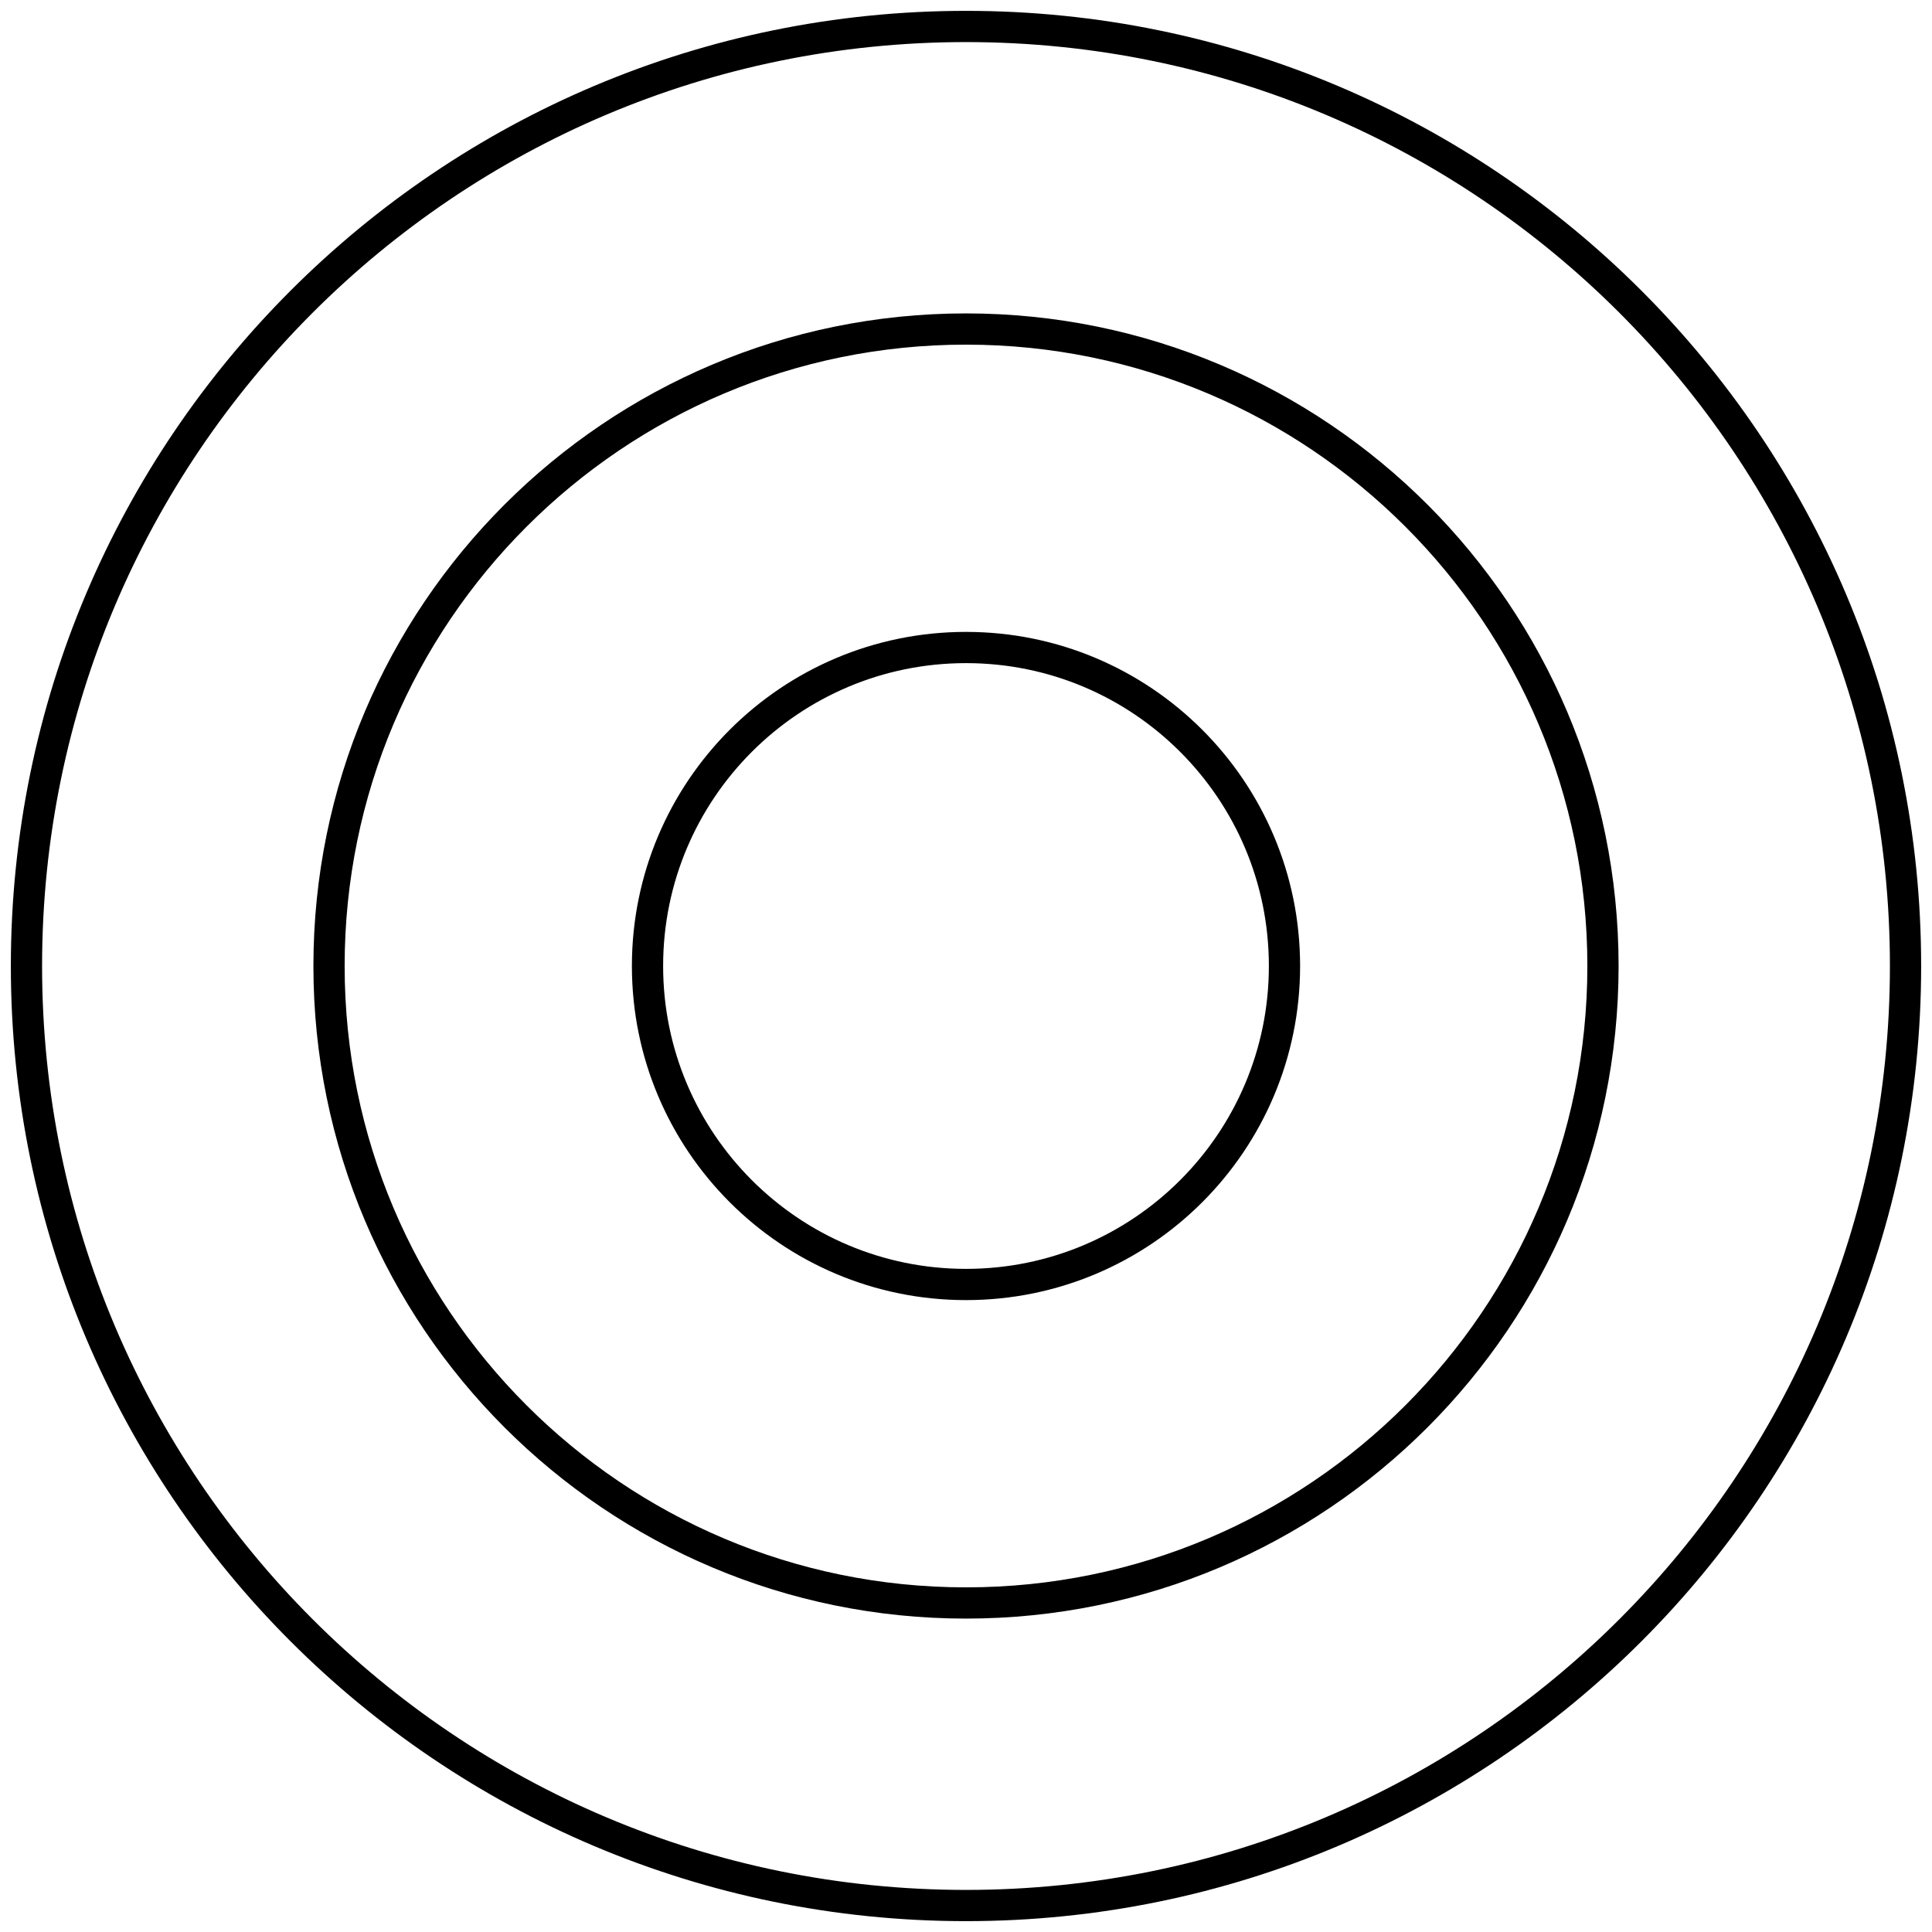
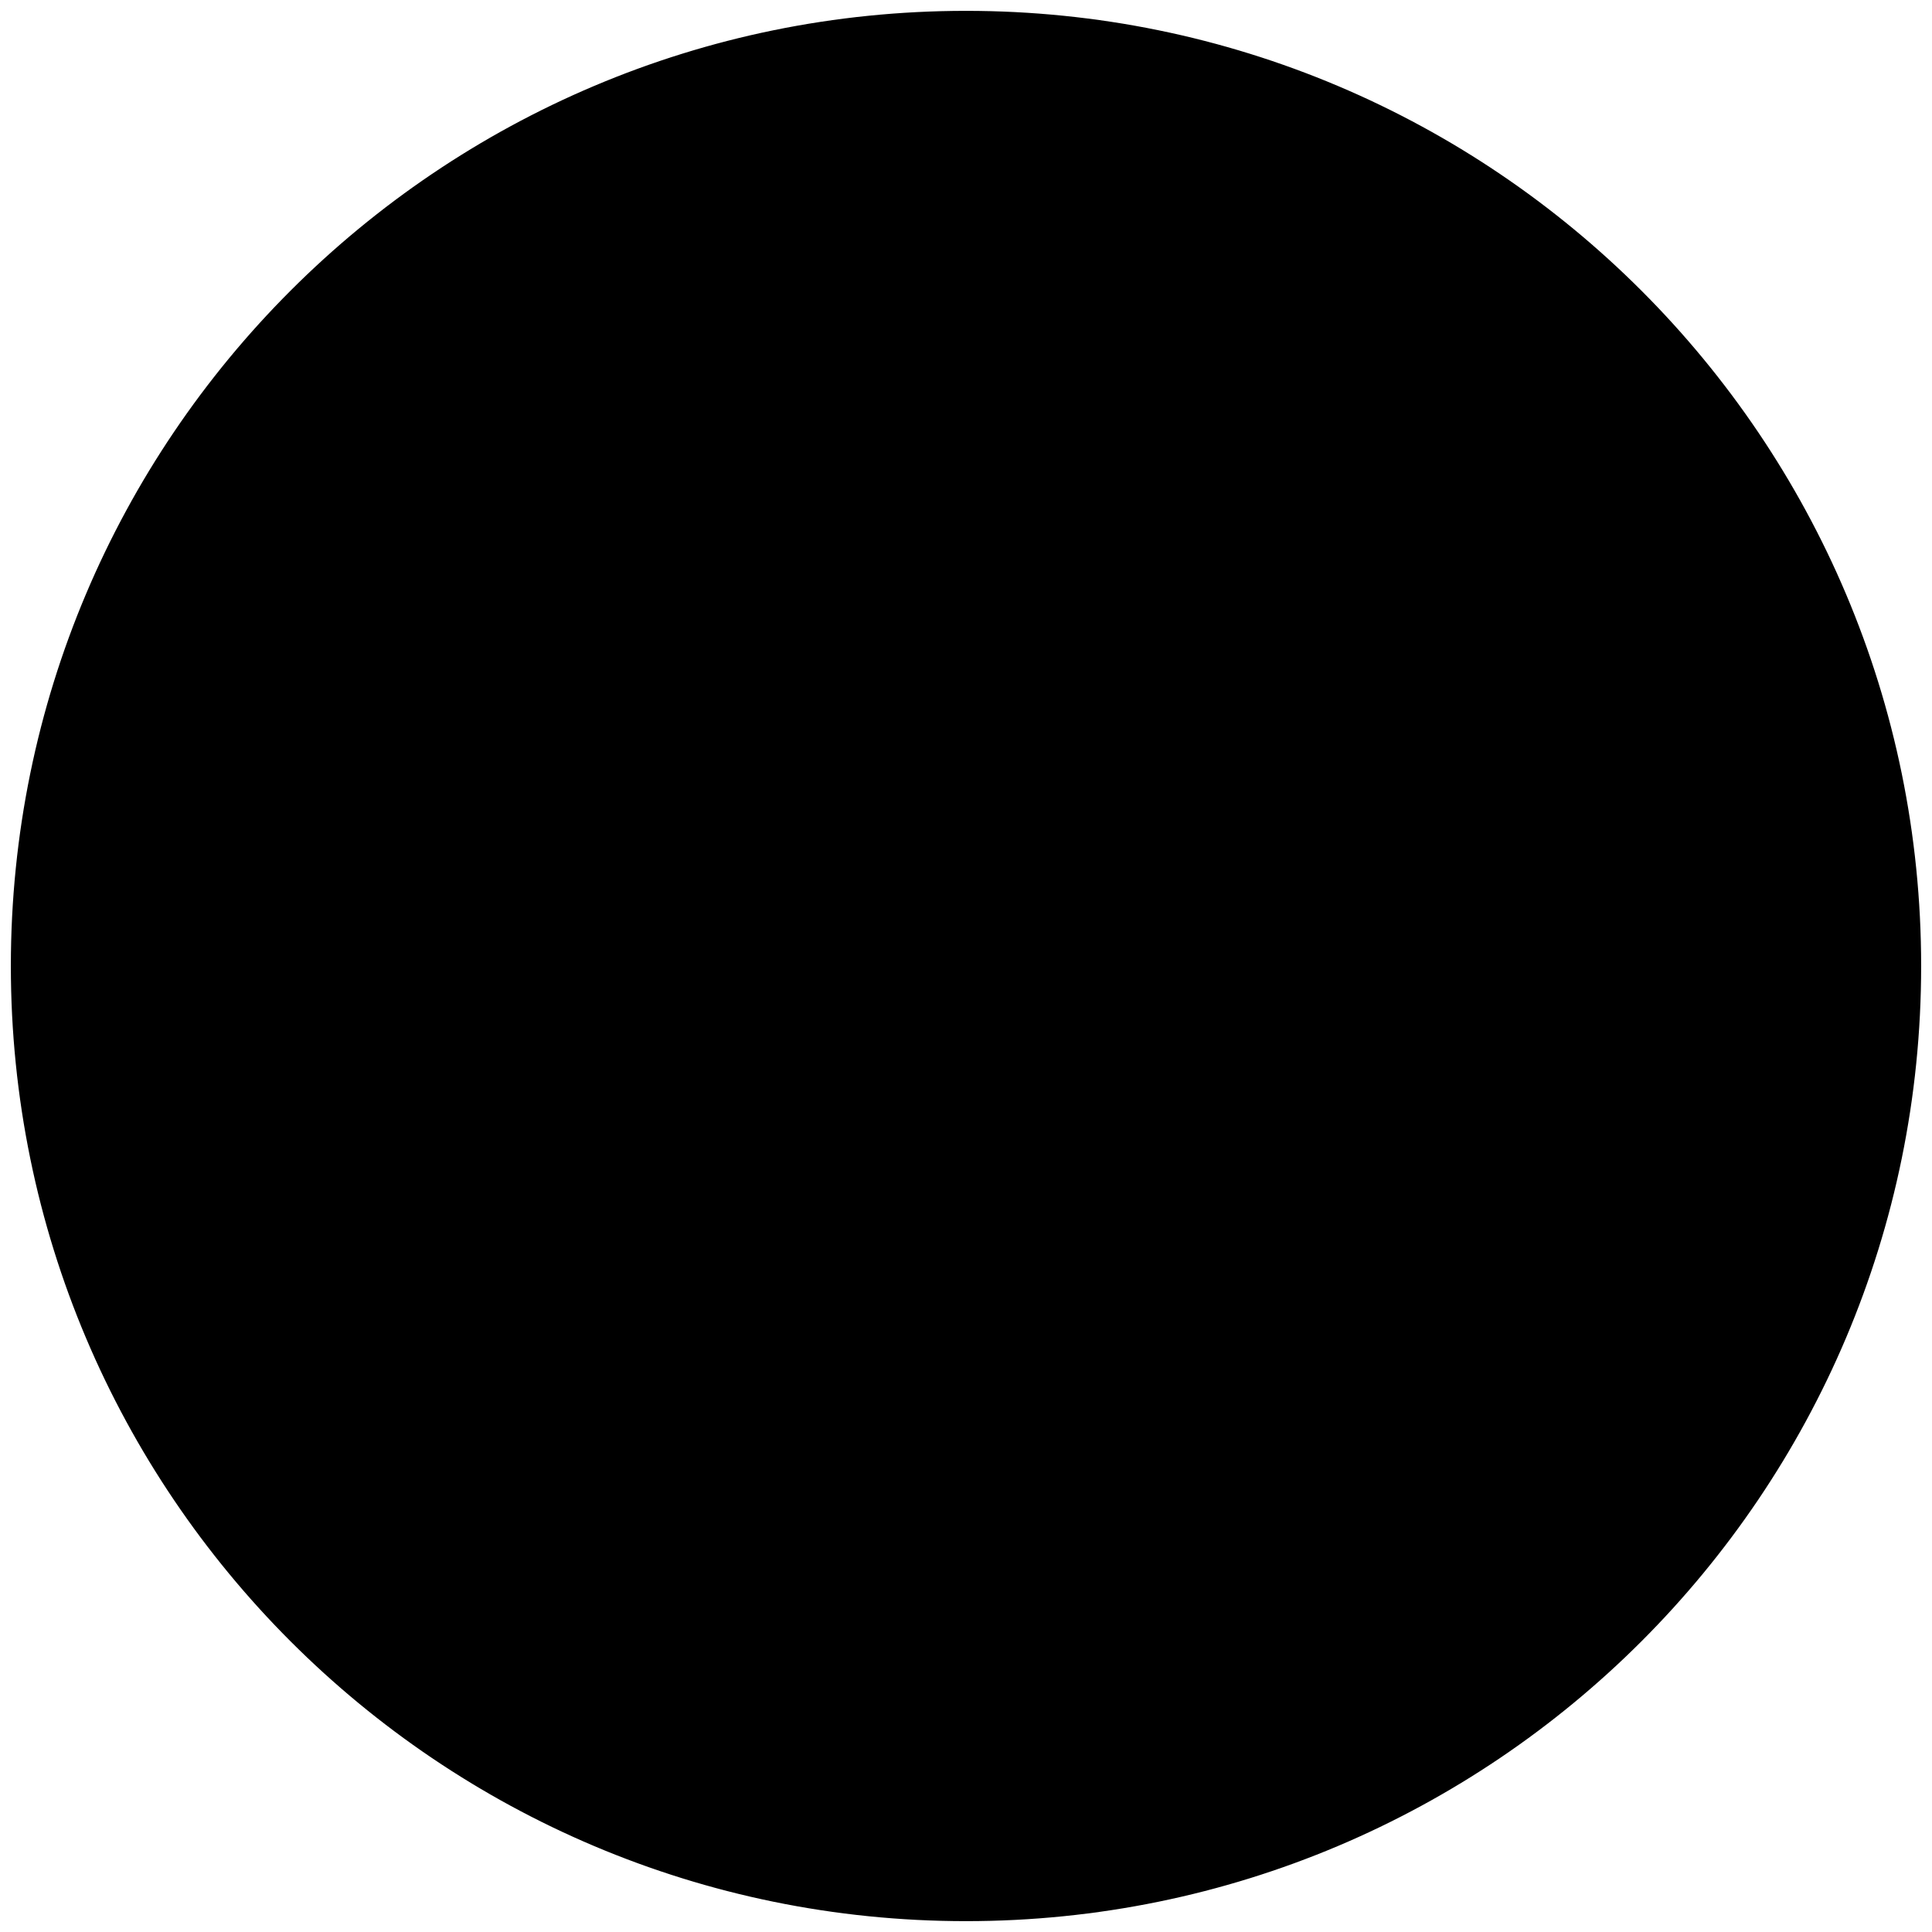
- <svg xmlns="http://www.w3.org/2000/svg" width="73" height="73" viewBox="0 0 73 73" fill="none">
+ <svg xmlns="http://www.w3.org/2000/svg" width="73" height="73" viewBox="0 0 73 73">
  <path d="M72 36.5C72 56.106 56.106 72 36.5 72C16.894 72 1 56.106 1 36.5C1 16.894 16.894 1 36.5 1C56.106 1 72 16.894 72 36.5Z" stroke="black" stroke-width="1.18" />
  <path d="M48.534 36.5C48.534 43.146 43.146 48.534 36.5 48.534C29.854 48.534 24.466 43.146 24.466 36.5C24.466 29.854 29.854 24.466 36.5 24.466C43.146 24.466 48.534 29.854 48.534 36.5Z" stroke="black" stroke-width="1.18" />
  <path d="M60.568 36.5C60.568 49.792 49.792 60.568 36.5 60.568C23.208 60.568 12.432 49.792 12.432 36.5C12.432 23.208 23.208 12.432 36.5 12.432C49.792 12.432 60.568 23.208 60.568 36.5Z" stroke="black" stroke-width="1.18" />
</svg>
